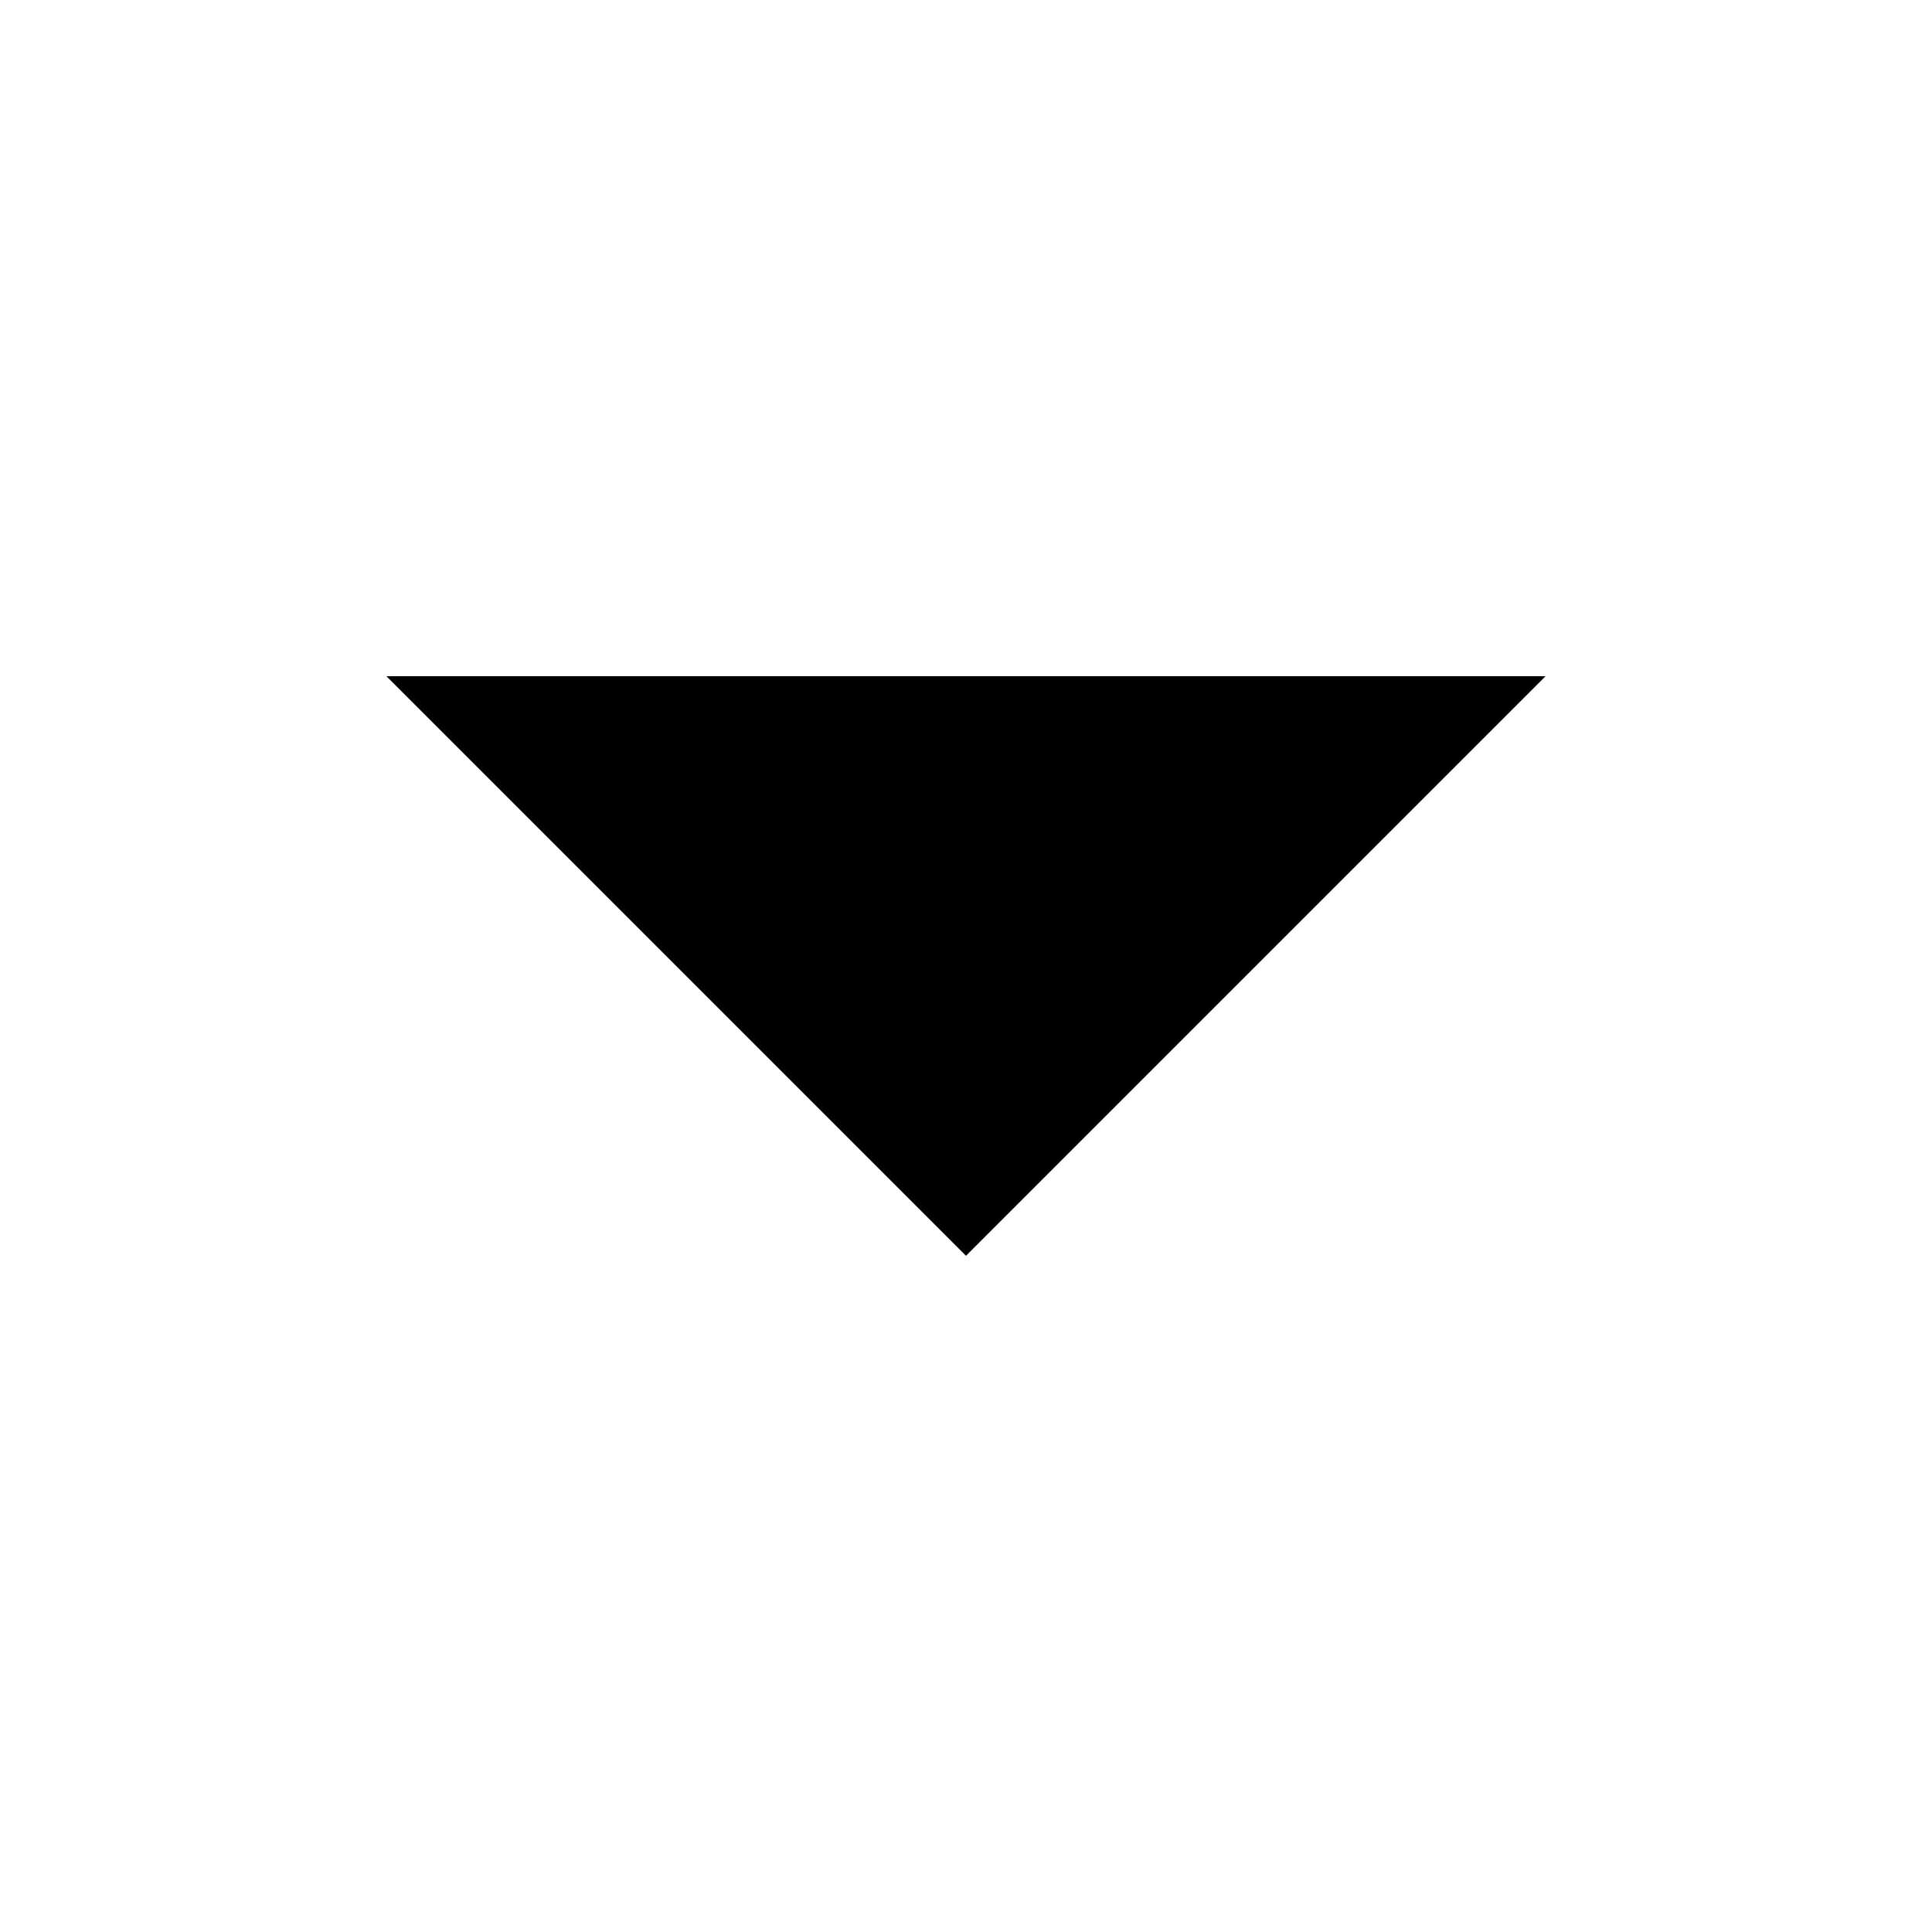
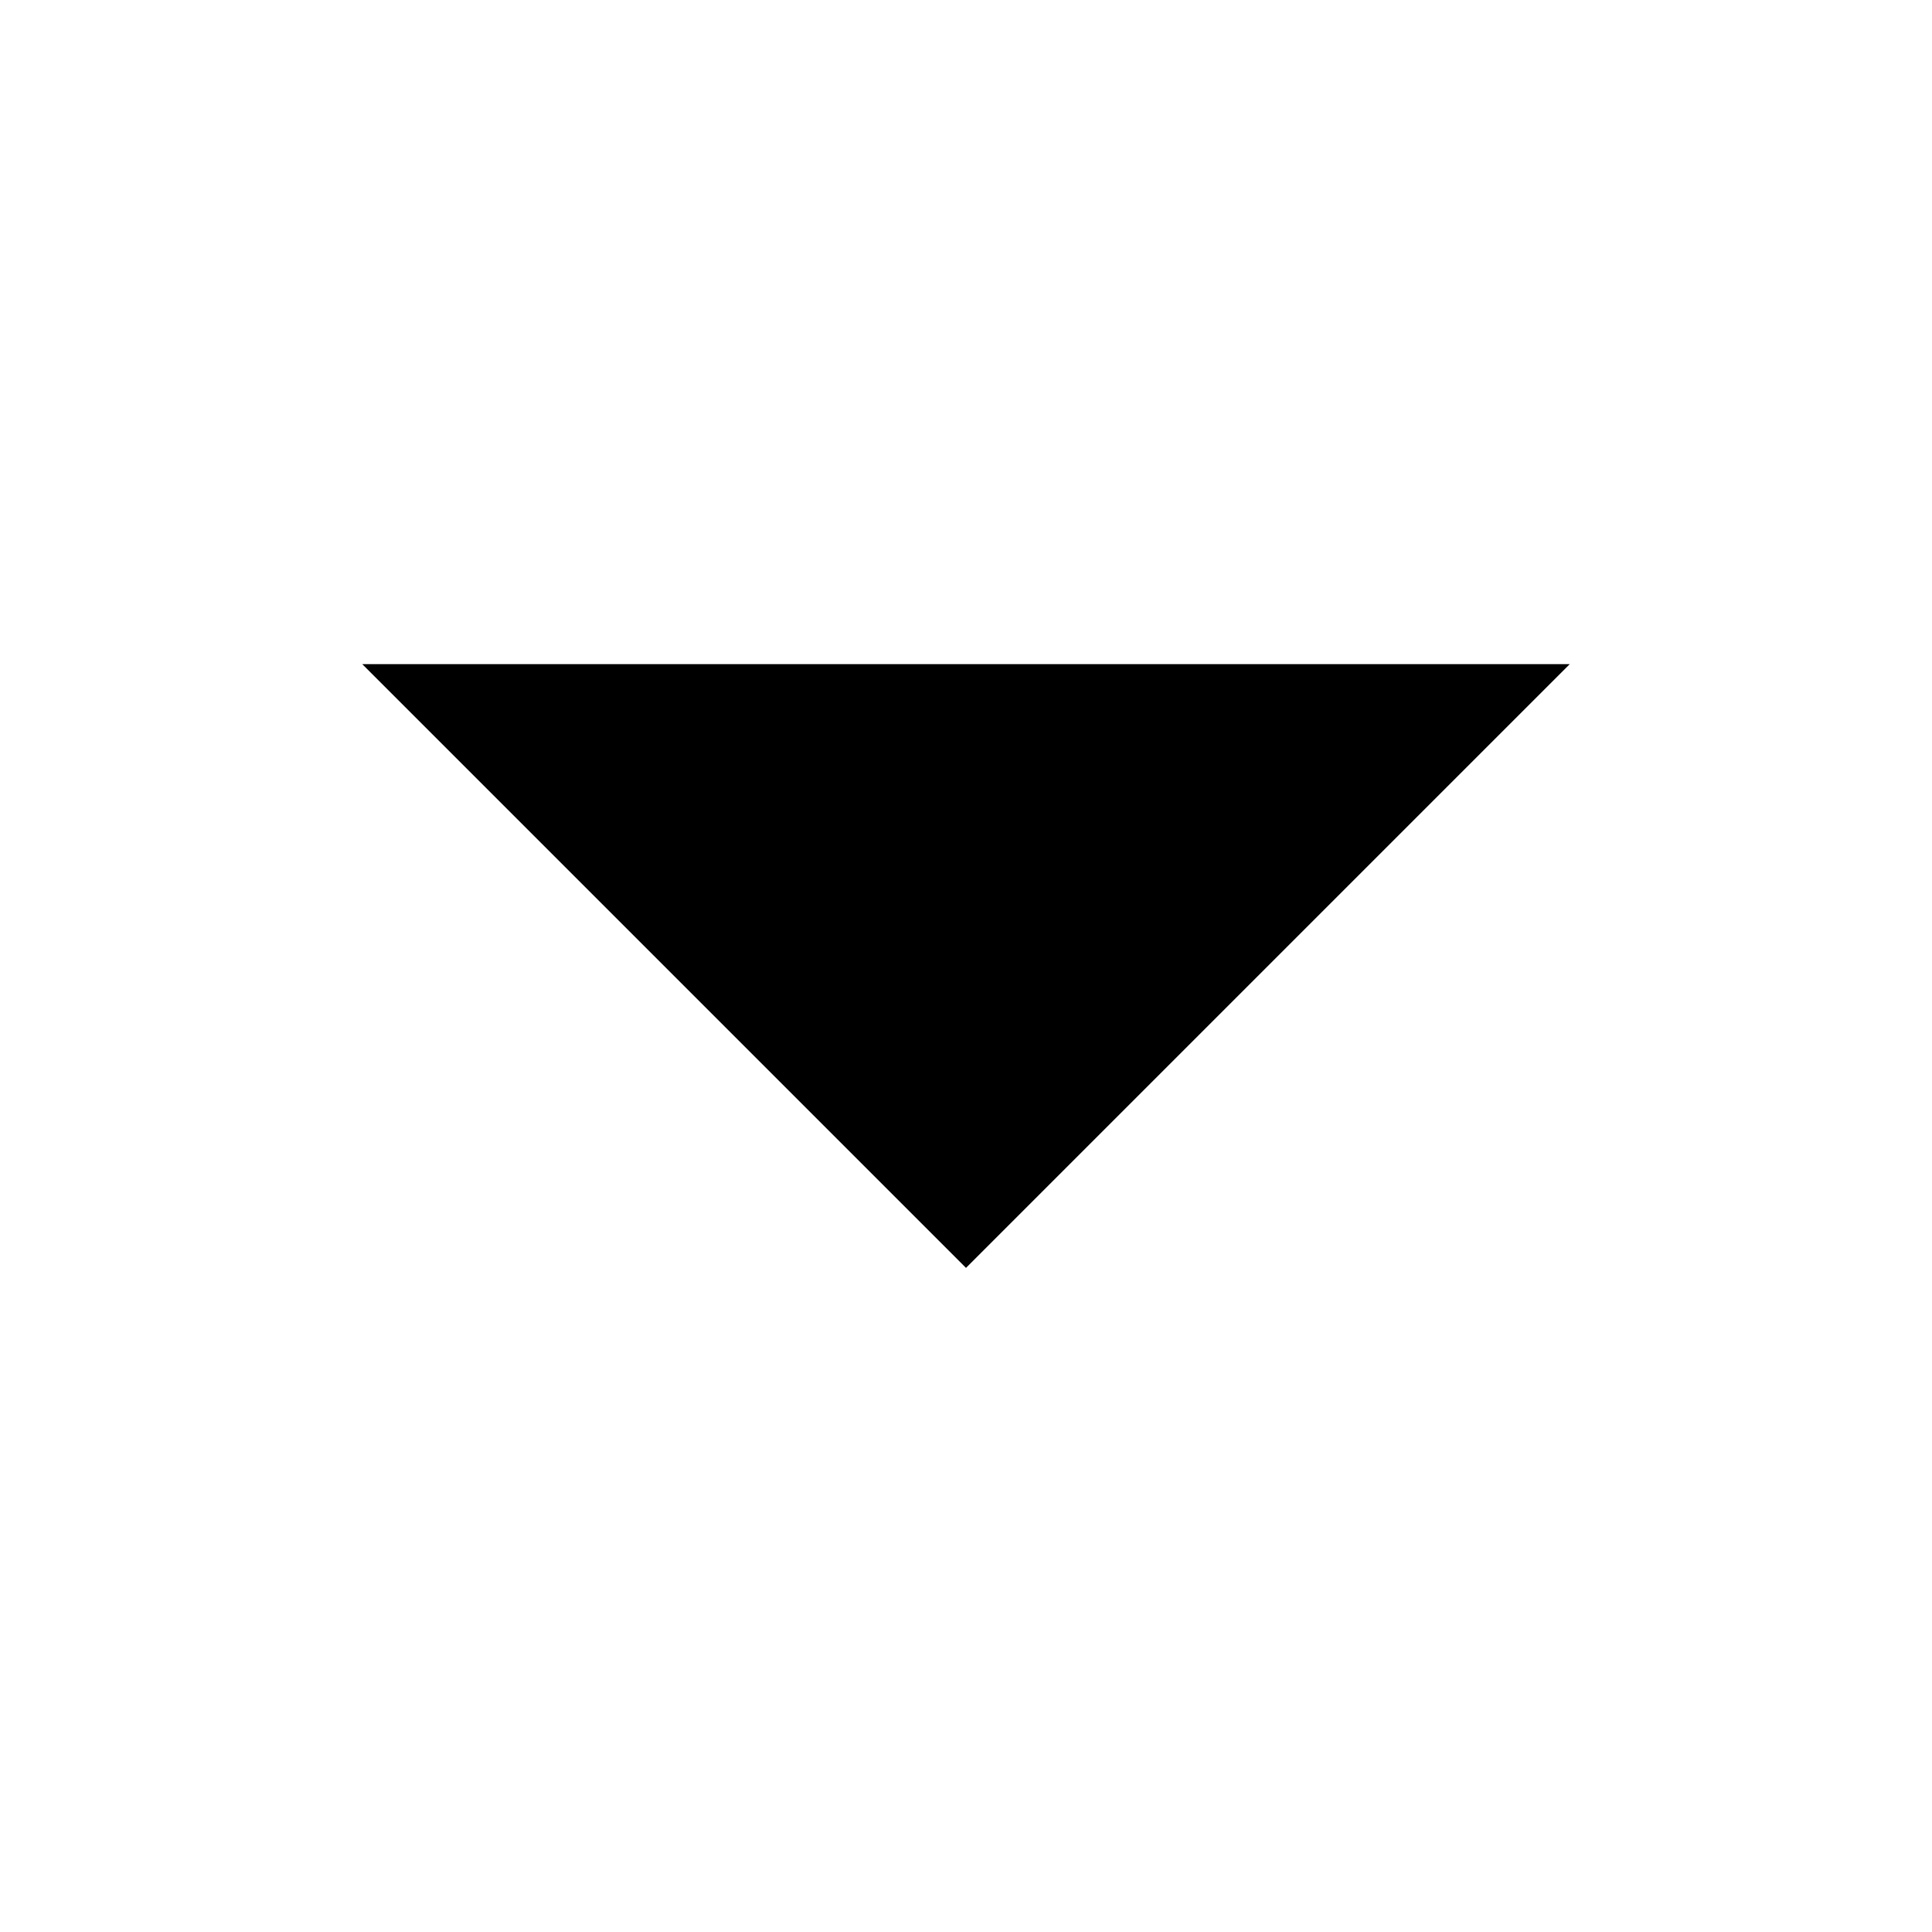
- <svg xmlns="http://www.w3.org/2000/svg" width="20" height="20" viewBox="0 0 20 20">
+ <svg xmlns="http://www.w3.org/2000/svg" width="32" height="32" viewBox="0 0 32 32">
  <defs>
    <clipPath id="b">
-       <rect width="20" height="20" />
+       <rect width="32" height="32" />
    </clipPath>
  </defs>
  <g id="a" clip-path="url(#b)">
-     <path d="M2054,8h12l-6,6Z" transform="translate(-2050 -1)" />
+     <g transform="translate(2 4)">
+       <path d="M2054,8h20l-10,10Z" transform="translate(-2050 -1)" />
+     </g>
  </g>
</svg>
